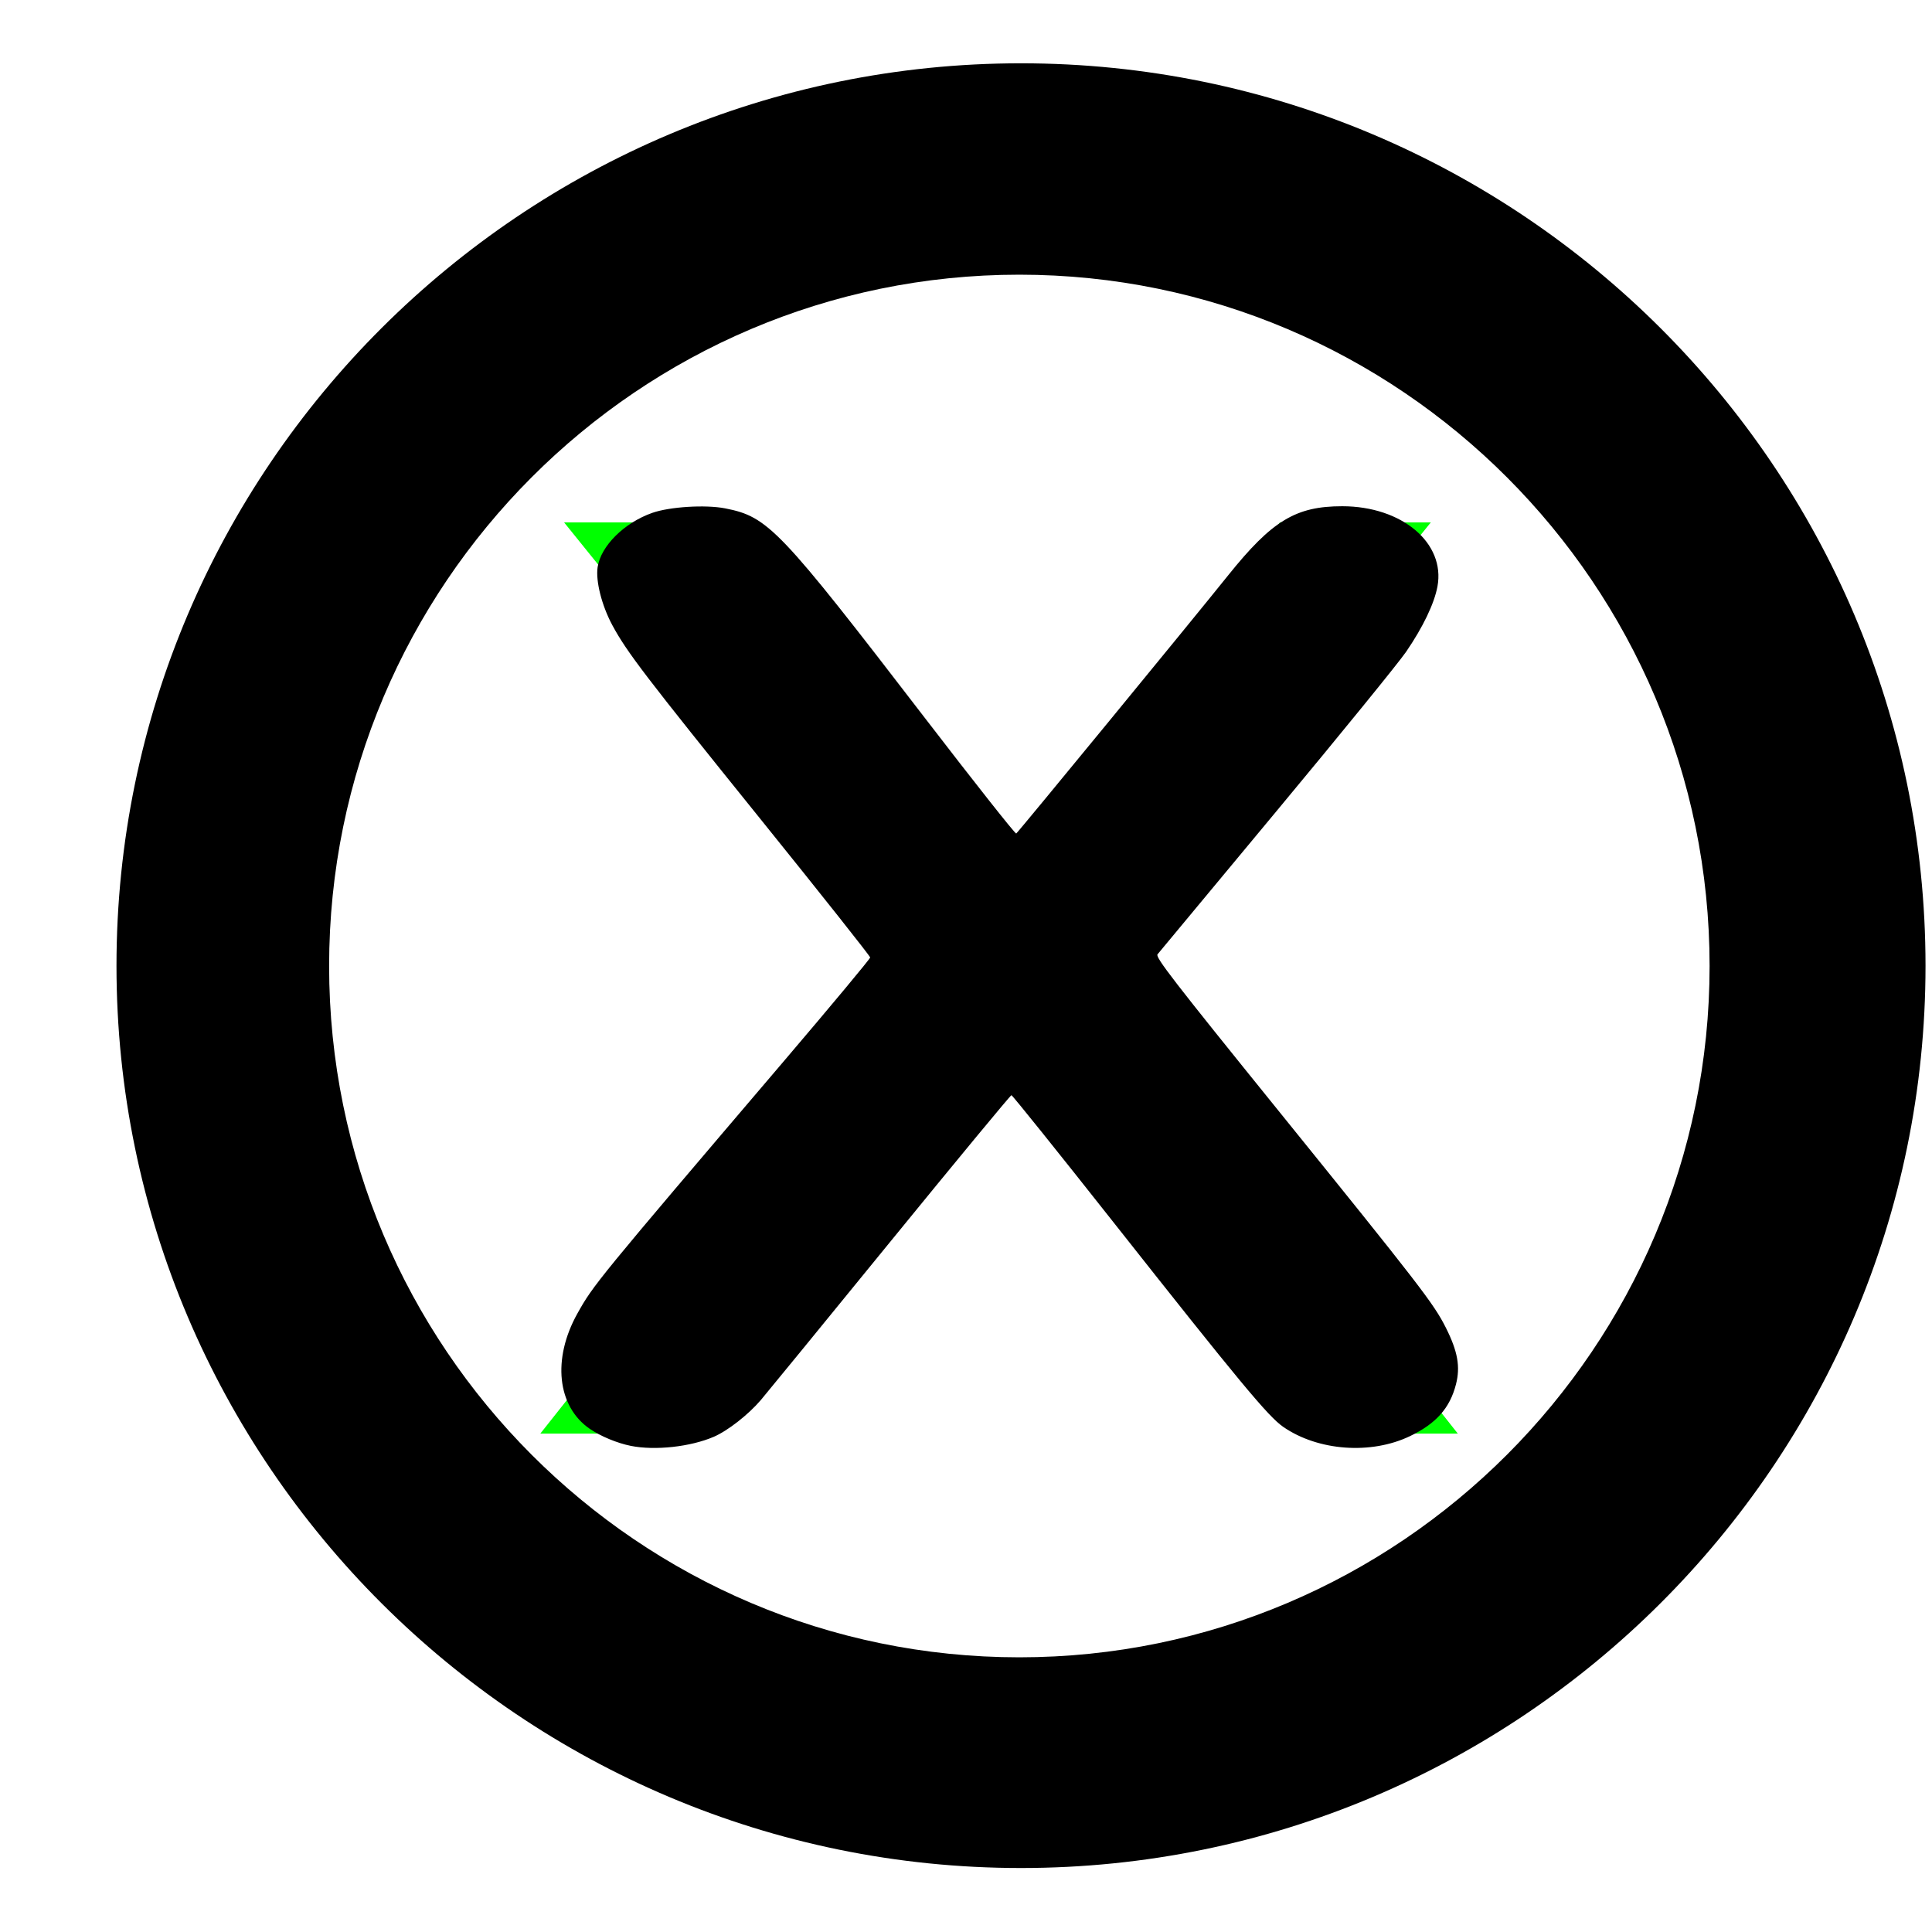
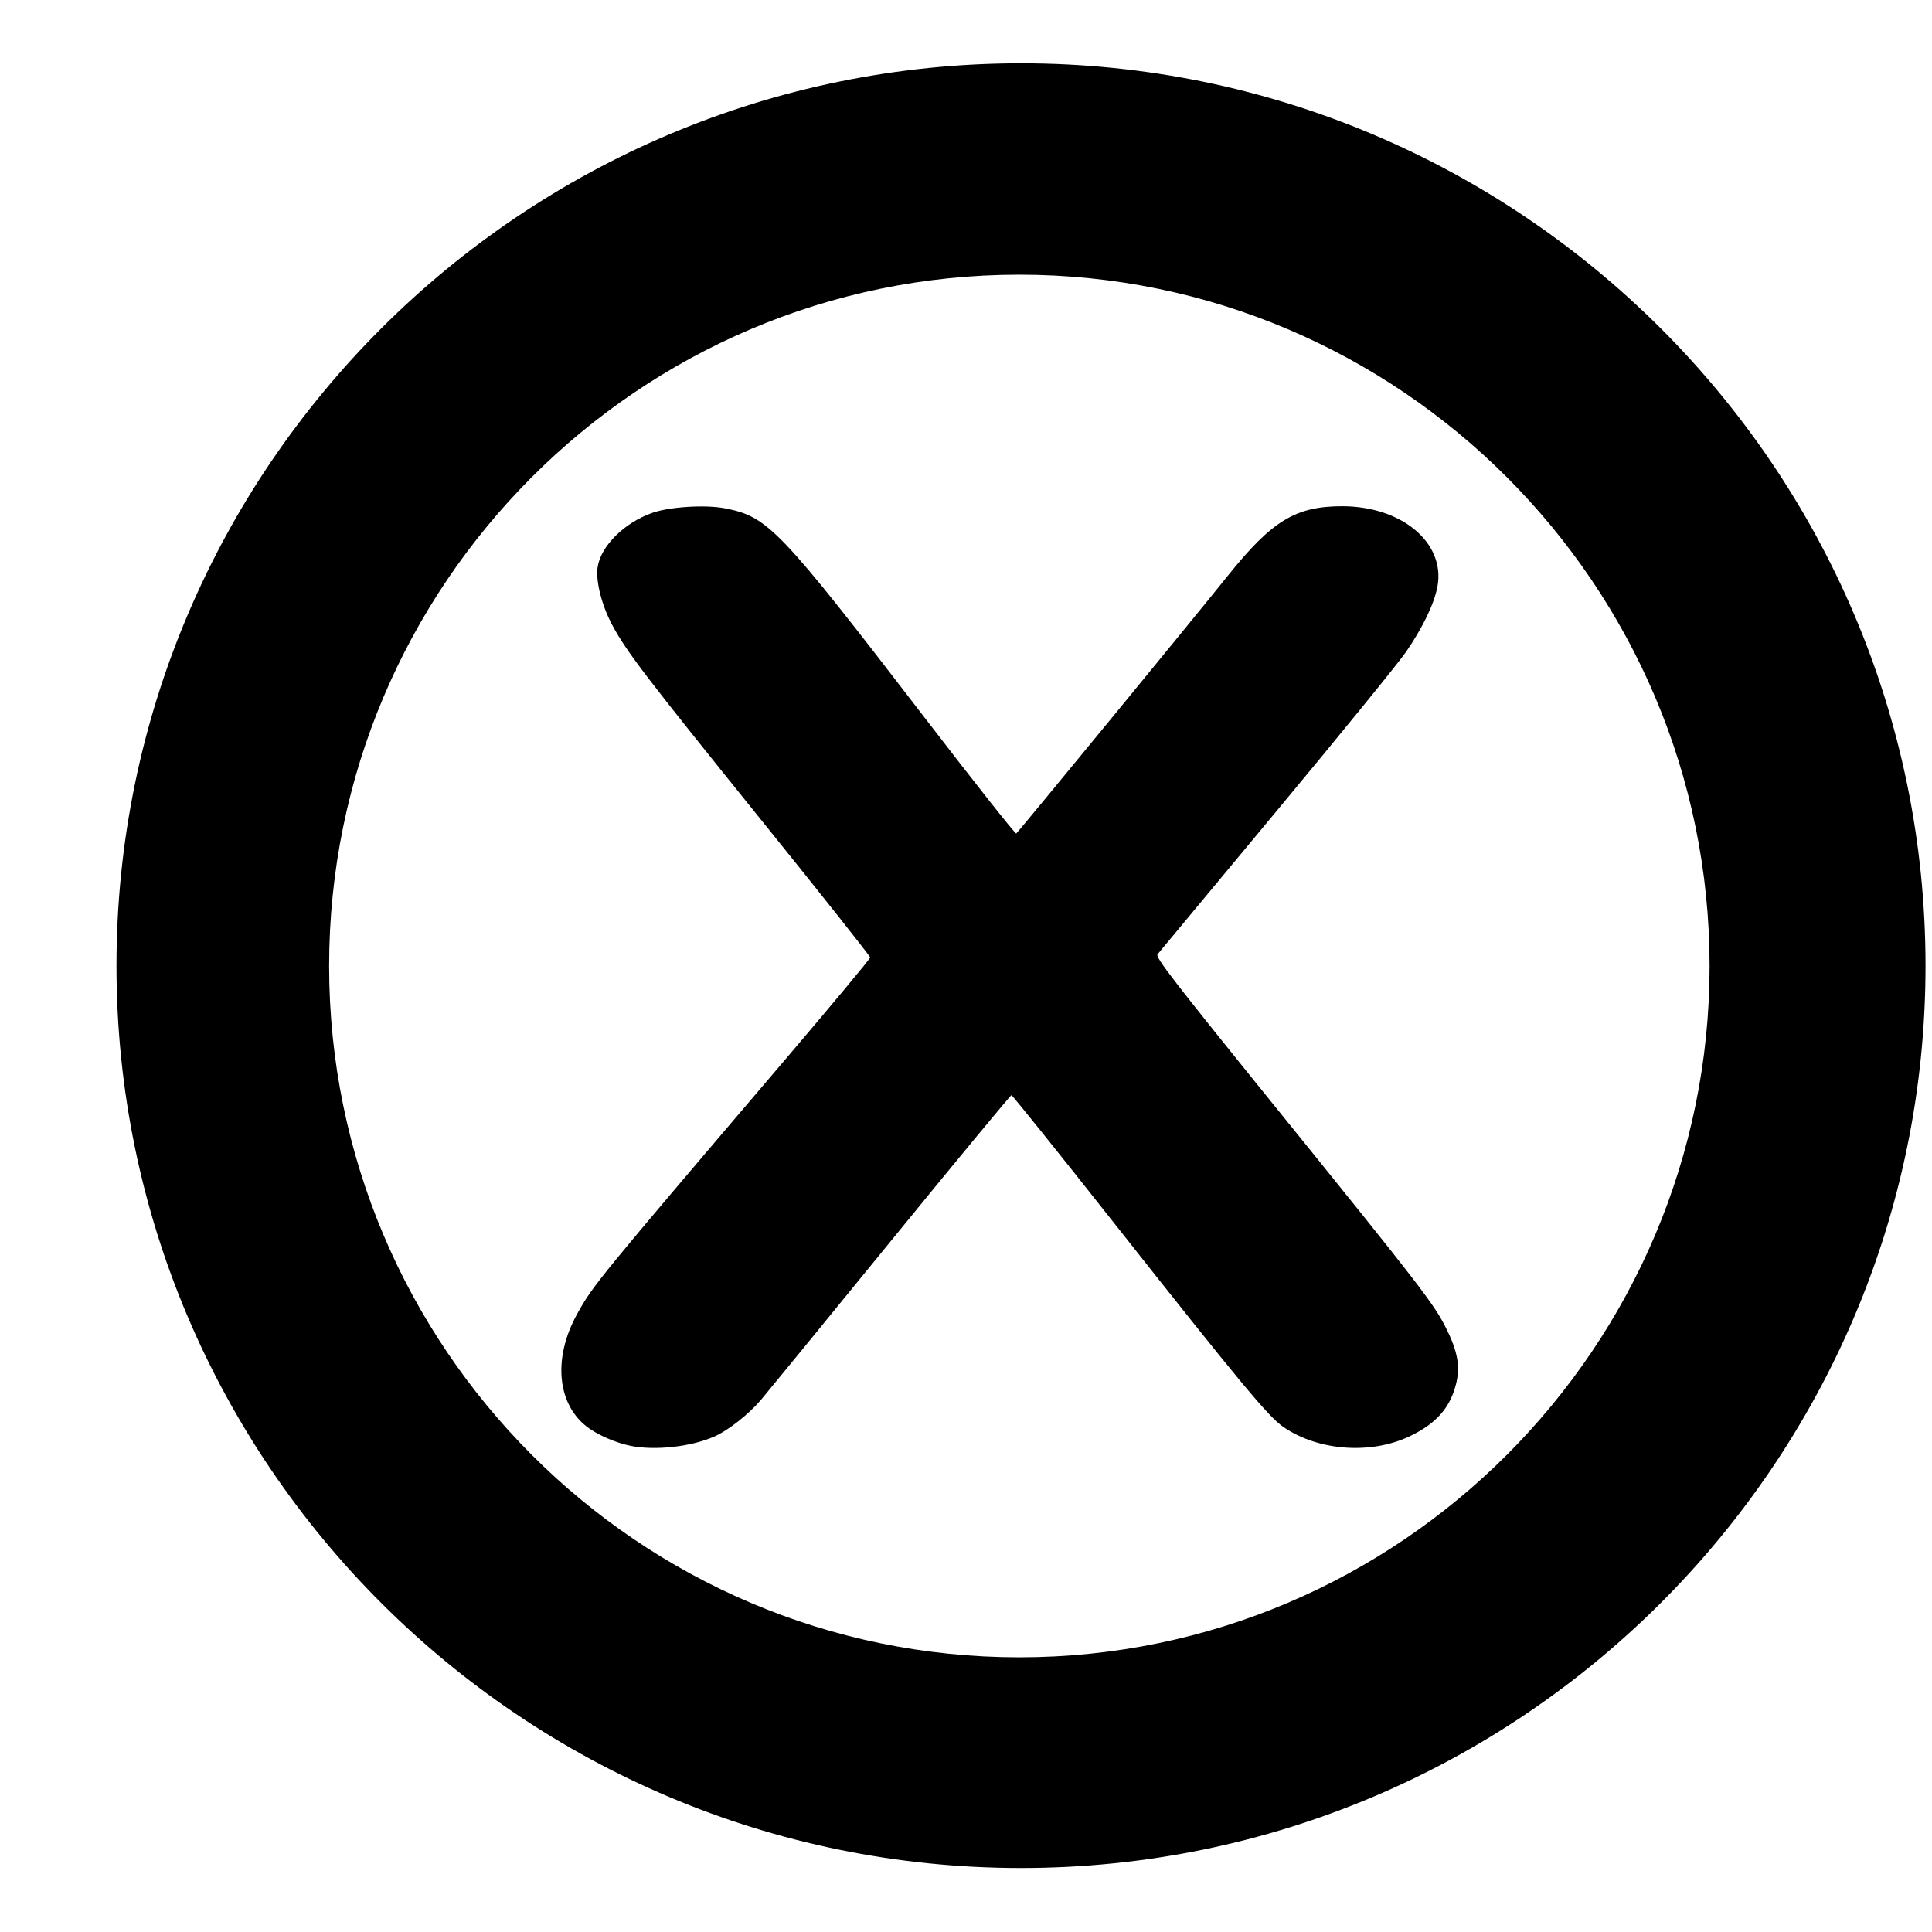
<svg xmlns="http://www.w3.org/2000/svg" width="800px" height="800px" viewBox="0 -0.5 17 17" version="1.1" class="si-glyph si-glyph-button-arrow-up" fill="#000000" id="svg17">
  <defs id="defs21">
    <rect x="268.531" y="258.275" width="277.096" height="267.594" id="rect3691" />
  </defs>
  <g id="SVGRepo_bgCarrier" stroke-width="0" />
  <g id="SVGRepo_tracerCarrier" stroke-linecap="round" stroke-linejoin="round" />
  <g id="SVGRepo_iconCarrier">
    <defs id="defs6" />
    <g stroke="none" stroke-width="1" fill="none" fill-rule="evenodd" id="g14">
      <g transform="translate(1, 0)" fill="#000000" id="g12">
        <path id="path8" style="stroke-width:47.059" class="si-glyph-fill" transform="matrix(0.02125,0,0,0.02125,-1,-0.5)" d="M 422.777,26.211 C 216.283,26.211 48.234,193.836 48.234,399.906 c 0,205.976 168.002,373.6 374.543,373.6 206.541,0 374.541,-167.623 374.541,-373.6 0,-206.071 -168,-373.695 -374.541,-373.695 z m -0.707,87.529 c 157.506,0 285.836,128.472 285.836,286.26 0,157.835 -128.33,286.26 -285.836,286.26 -157.6,0 -285.787,-128.424 -285.787,-286.26 0,-157.788 128.187,-286.26 285.787,-286.26 z" />
      </g>
    </g>
  </g>
-   <text xml:space="preserve" transform="matrix(0.07274022,0,0,0.05848191,-14.83427,-13.10878)" id="text3689" style="font-style:normal;font-variant:normal;font-weight:normal;font-stretch:normal;font-size:192px;line-height:1.25;font-family:'Arial Rounded MT Bold';-inkscape-font-specification:'Arial Rounded MT Bold, ';white-space:pre;shape-inside:url(#rect3691);fill:#00ff00;fill-opacity:1;stroke:none">
-     <tspan x="268.531" y="431.298" id="tspan4590">X</tspan>
-   </text>
  <path style="fill:#000000;stroke:none;stroke-width:0.913" d="m 261.228,598.709 c -5.661,-1.129 -12.557,-3.991 -17.033,-7.071 -13.484,-9.277 -15.593,-28.942 -5.12,-47.717 6.628,-11.881 7.967,-13.518 85.506,-104.526 19.662,-23.078 35.747,-42.396 35.744,-42.929 -0.003,-0.533 -20.387,-26.248 -45.298,-57.143 -47.867,-59.366 -55.492,-69.343 -61.468,-80.434 -4.385,-8.138 -6.959,-18.289 -6.096,-24.042 1.313,-8.758 11.036,-18.412 22.645,-22.485 7.239,-2.539 22.038,-3.452 30.163,-1.86 17.808,3.49 22.403,8.314 82.857,86.99 20.326,26.452 37.275,47.898 37.664,47.657 0.737,-0.456 72.215,-87.533 87.725,-106.871 18.215,-22.71 28.025,-28.656 47.277,-28.656 24.717,0 42.775,15.227 39.425,33.243 -1.316,7.078 -6.014,16.861 -12.985,27.038 -3.077,4.493 -27.24,34.199 -53.695,66.012 -26.455,31.814 -48.61,58.478 -49.235,59.254 -0.963,1.197 6.582,10.956 49.75,64.349 58.877,72.823 64.636,80.286 69.648,90.263 4.922,9.798 6.054,16.141 4.184,23.441 -2.521,9.839 -8.22,16.257 -19.053,21.457 -16.104,7.73 -37.986,6.142 -52.431,-3.807 -6.262,-4.313 -17.883,-18.323 -70.958,-85.542 -22.51,-28.509 -41.244,-51.835 -41.631,-51.835 -0.387,0 -23.054,27.419 -50.371,60.93 -27.317,33.512 -51.35,62.901 -53.407,65.311 -5.176,6.064 -13.721,12.736 -19.487,15.217 -9.664,4.157 -24.285,5.757 -34.323,3.756 z" id="path4499" transform="matrix(0.02125,0,0,0.02125,0,-0.5)" />
</svg>
